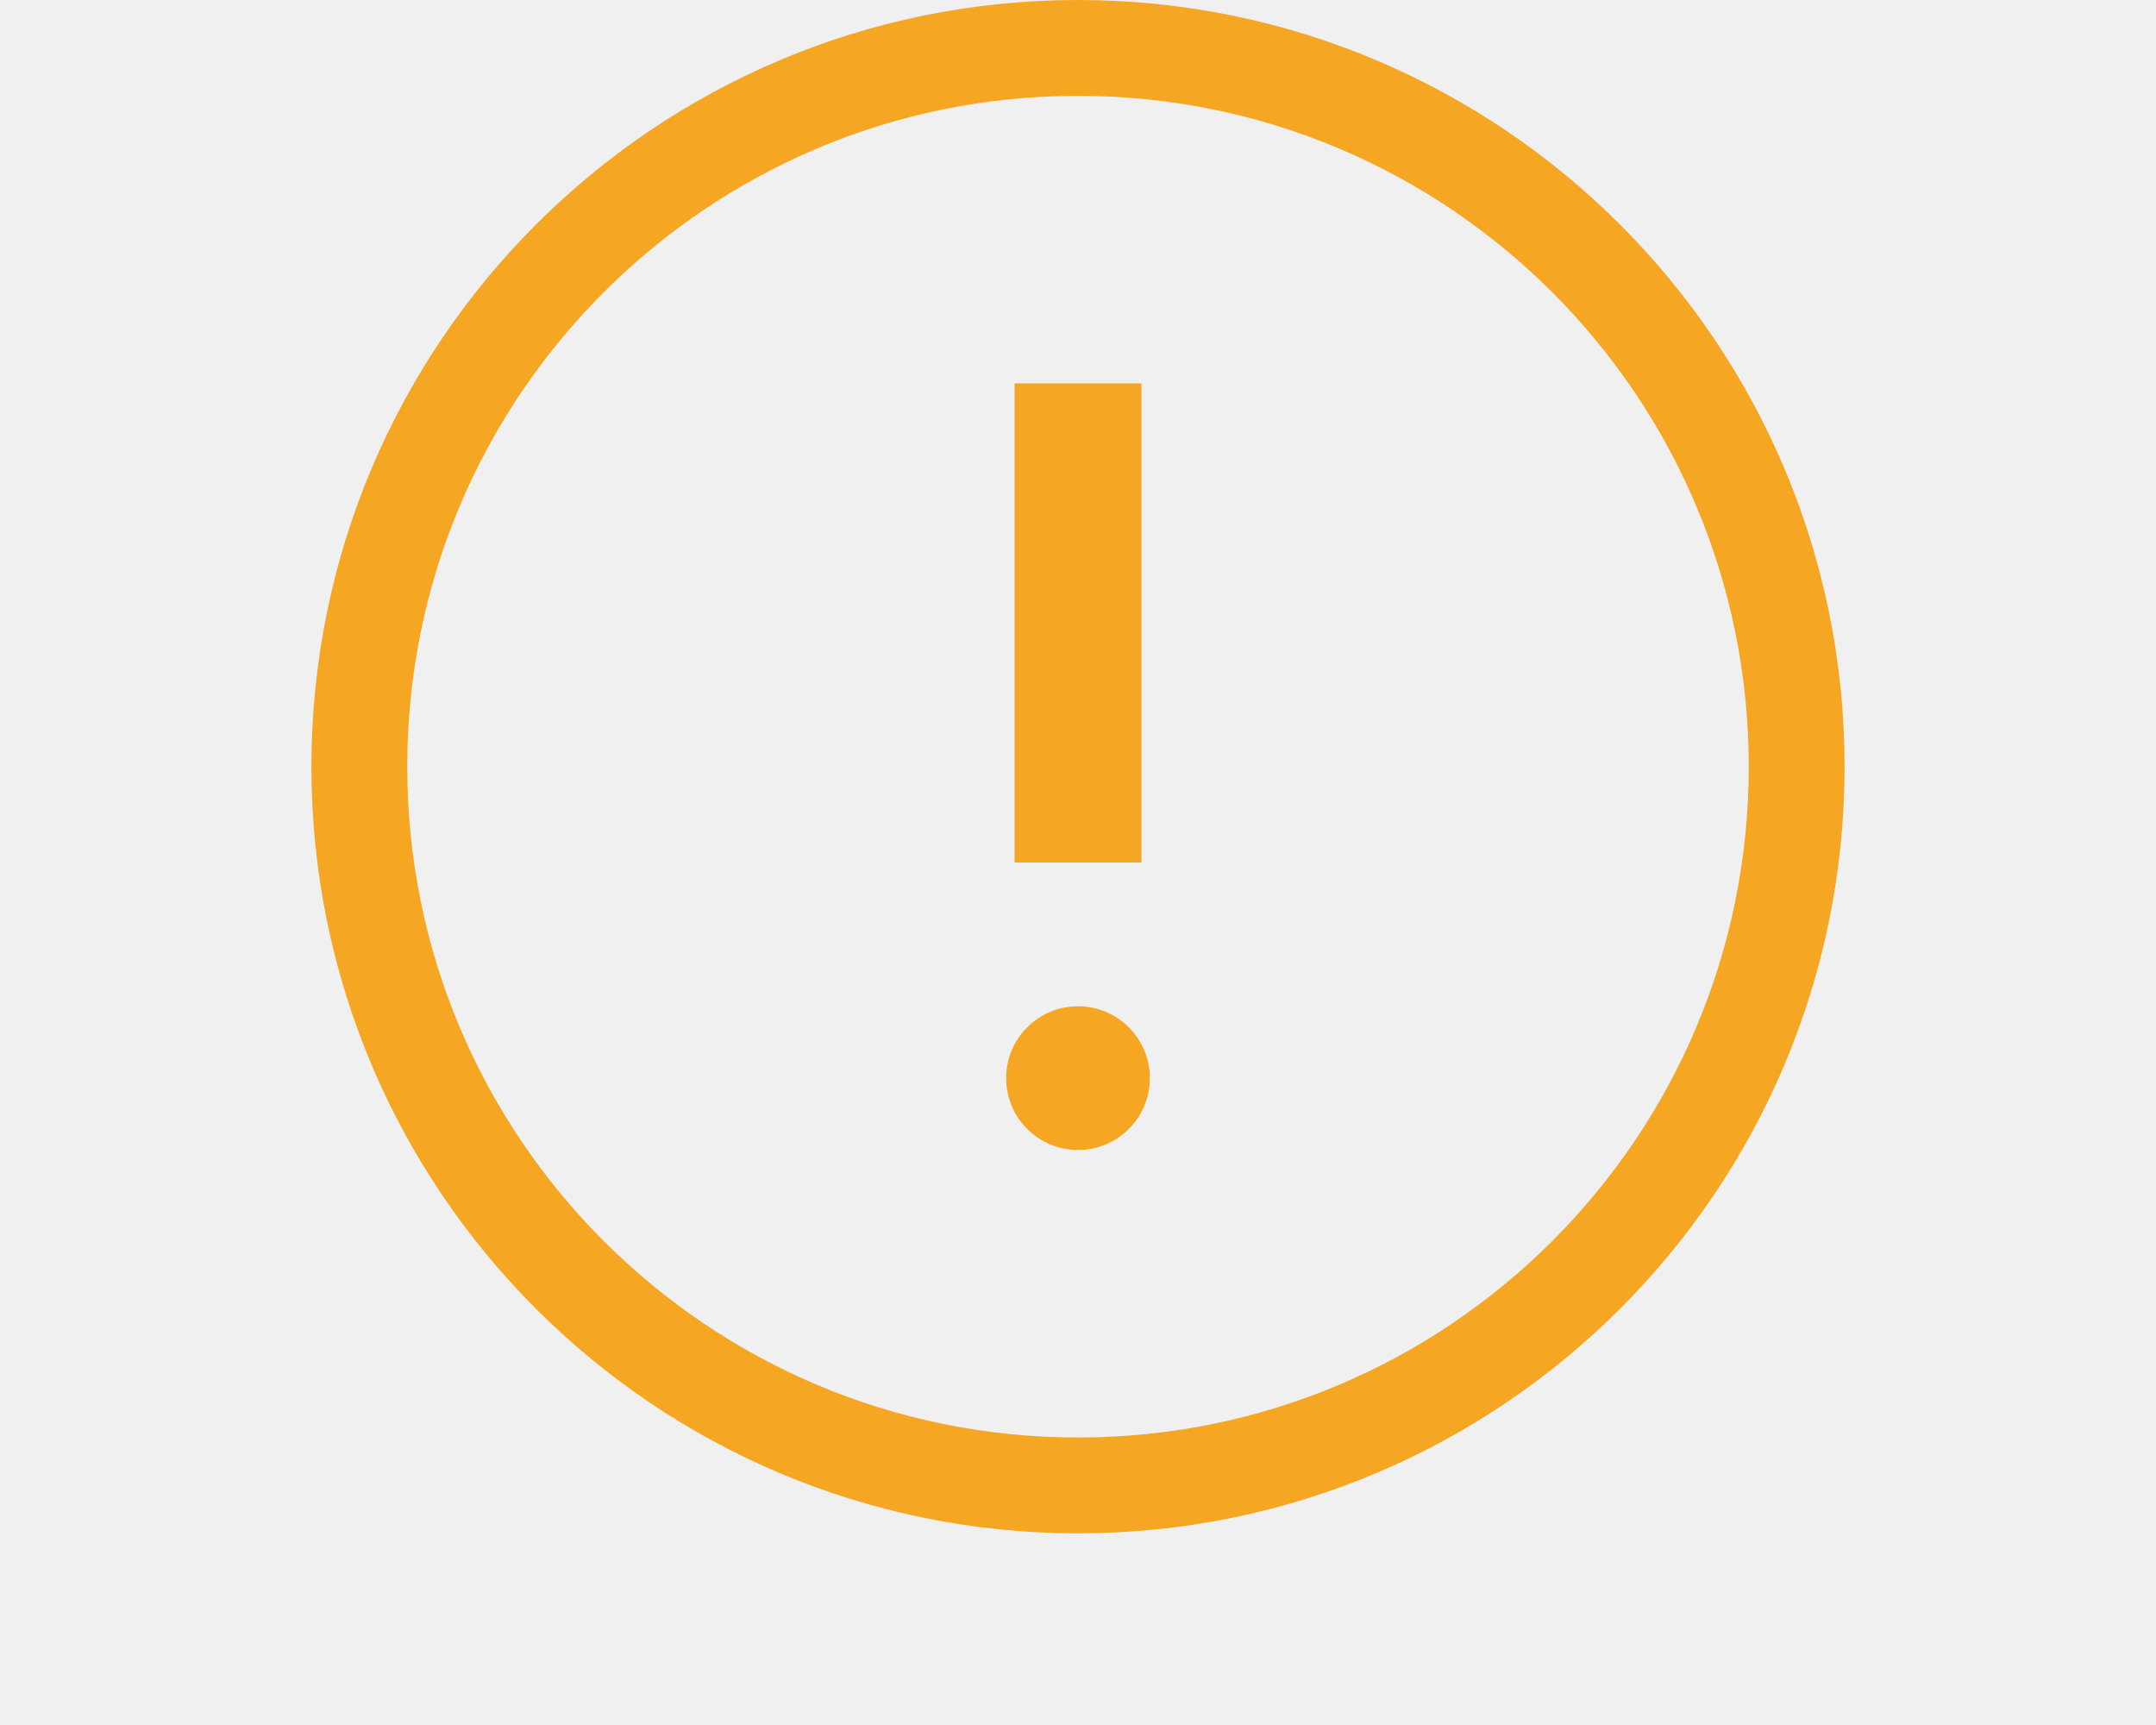
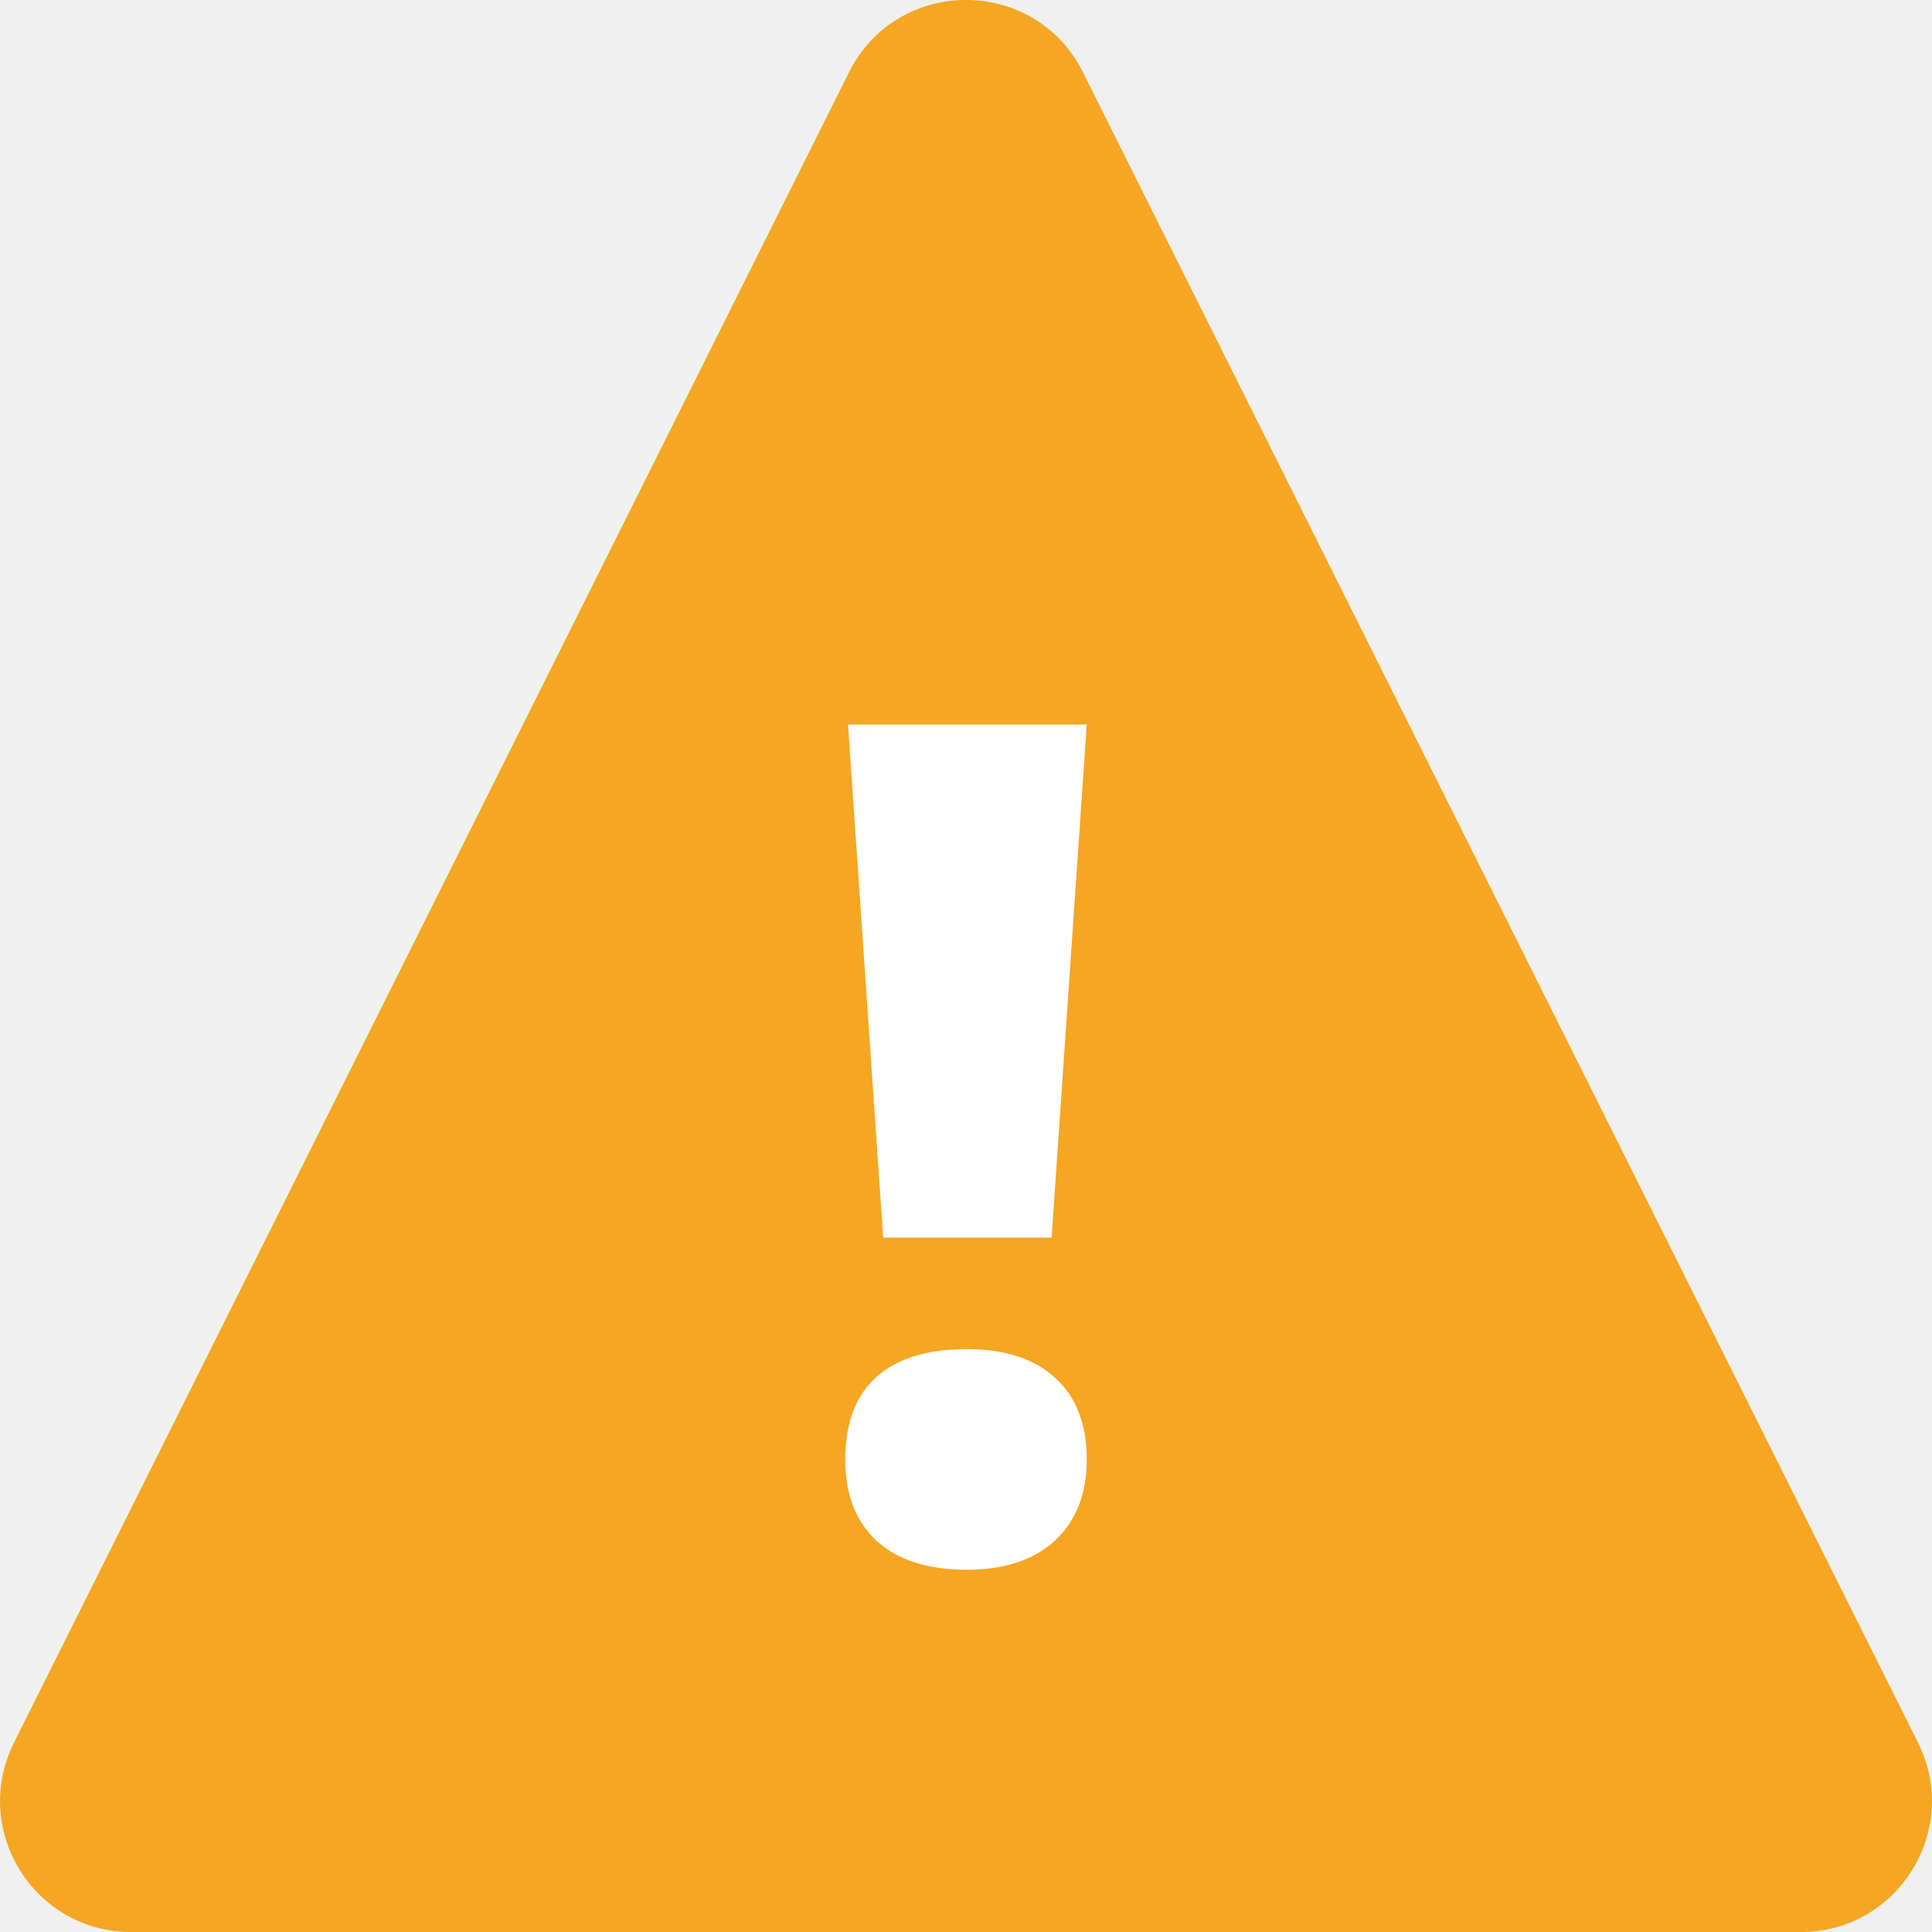
- <svg xmlns="http://www.w3.org/2000/svg" width="20" height="16" viewBox="2 0 12 18" fill="none">
-   <circle cx="8" cy="8" r="7.5" stroke="#F5A623" />
-   <path fill-rule="evenodd" clip-rule="evenodd" d="M8.75 11.25C8.75 10.836 8.414 10.5 8 10.5C7.586 10.5 7.25 10.836 7.25 11.25C7.25 11.664 7.586 12 8 12C8.414 12 8.75 11.664 8.75 11.25ZM8.662 9L8.662 4L7.338 4L7.338 9L8.662 9Z" fill="#F5A623" />
+ <svg xmlns="http://www.w3.org/2000/svg" width="16" height="16" viewBox="0 0 16 16" fill="none">
+   <path d="M0.116 14.432L7.031 0.599C7.43 -0.2 8.57 -0.2 8.969 0.599L15.884 14.432C16.244 15.152 15.72 16 14.915 16H1.085C0.279 16 -0.244 15.152 0.116 14.432Z" fill="#F5A623" />
+   <path d="M8.709 10.249H7.314L7.023 6H9L8.709 10.249ZM7 12.087C7 11.786 7.086 11.558 7.257 11.404C7.429 11.25 7.678 11.173 8.006 11.173C8.322 11.173 8.566 11.252 8.737 11.41C8.912 11.567 9 11.793 9 12.087C9 12.37 8.912 12.594 8.737 12.758C8.562 12.919 8.318 13 8.006 13C7.686 13 7.438 12.921 7.263 12.764C7.088 12.602 7 12.377 7 12.087Z" fill="white" />
</svg>
